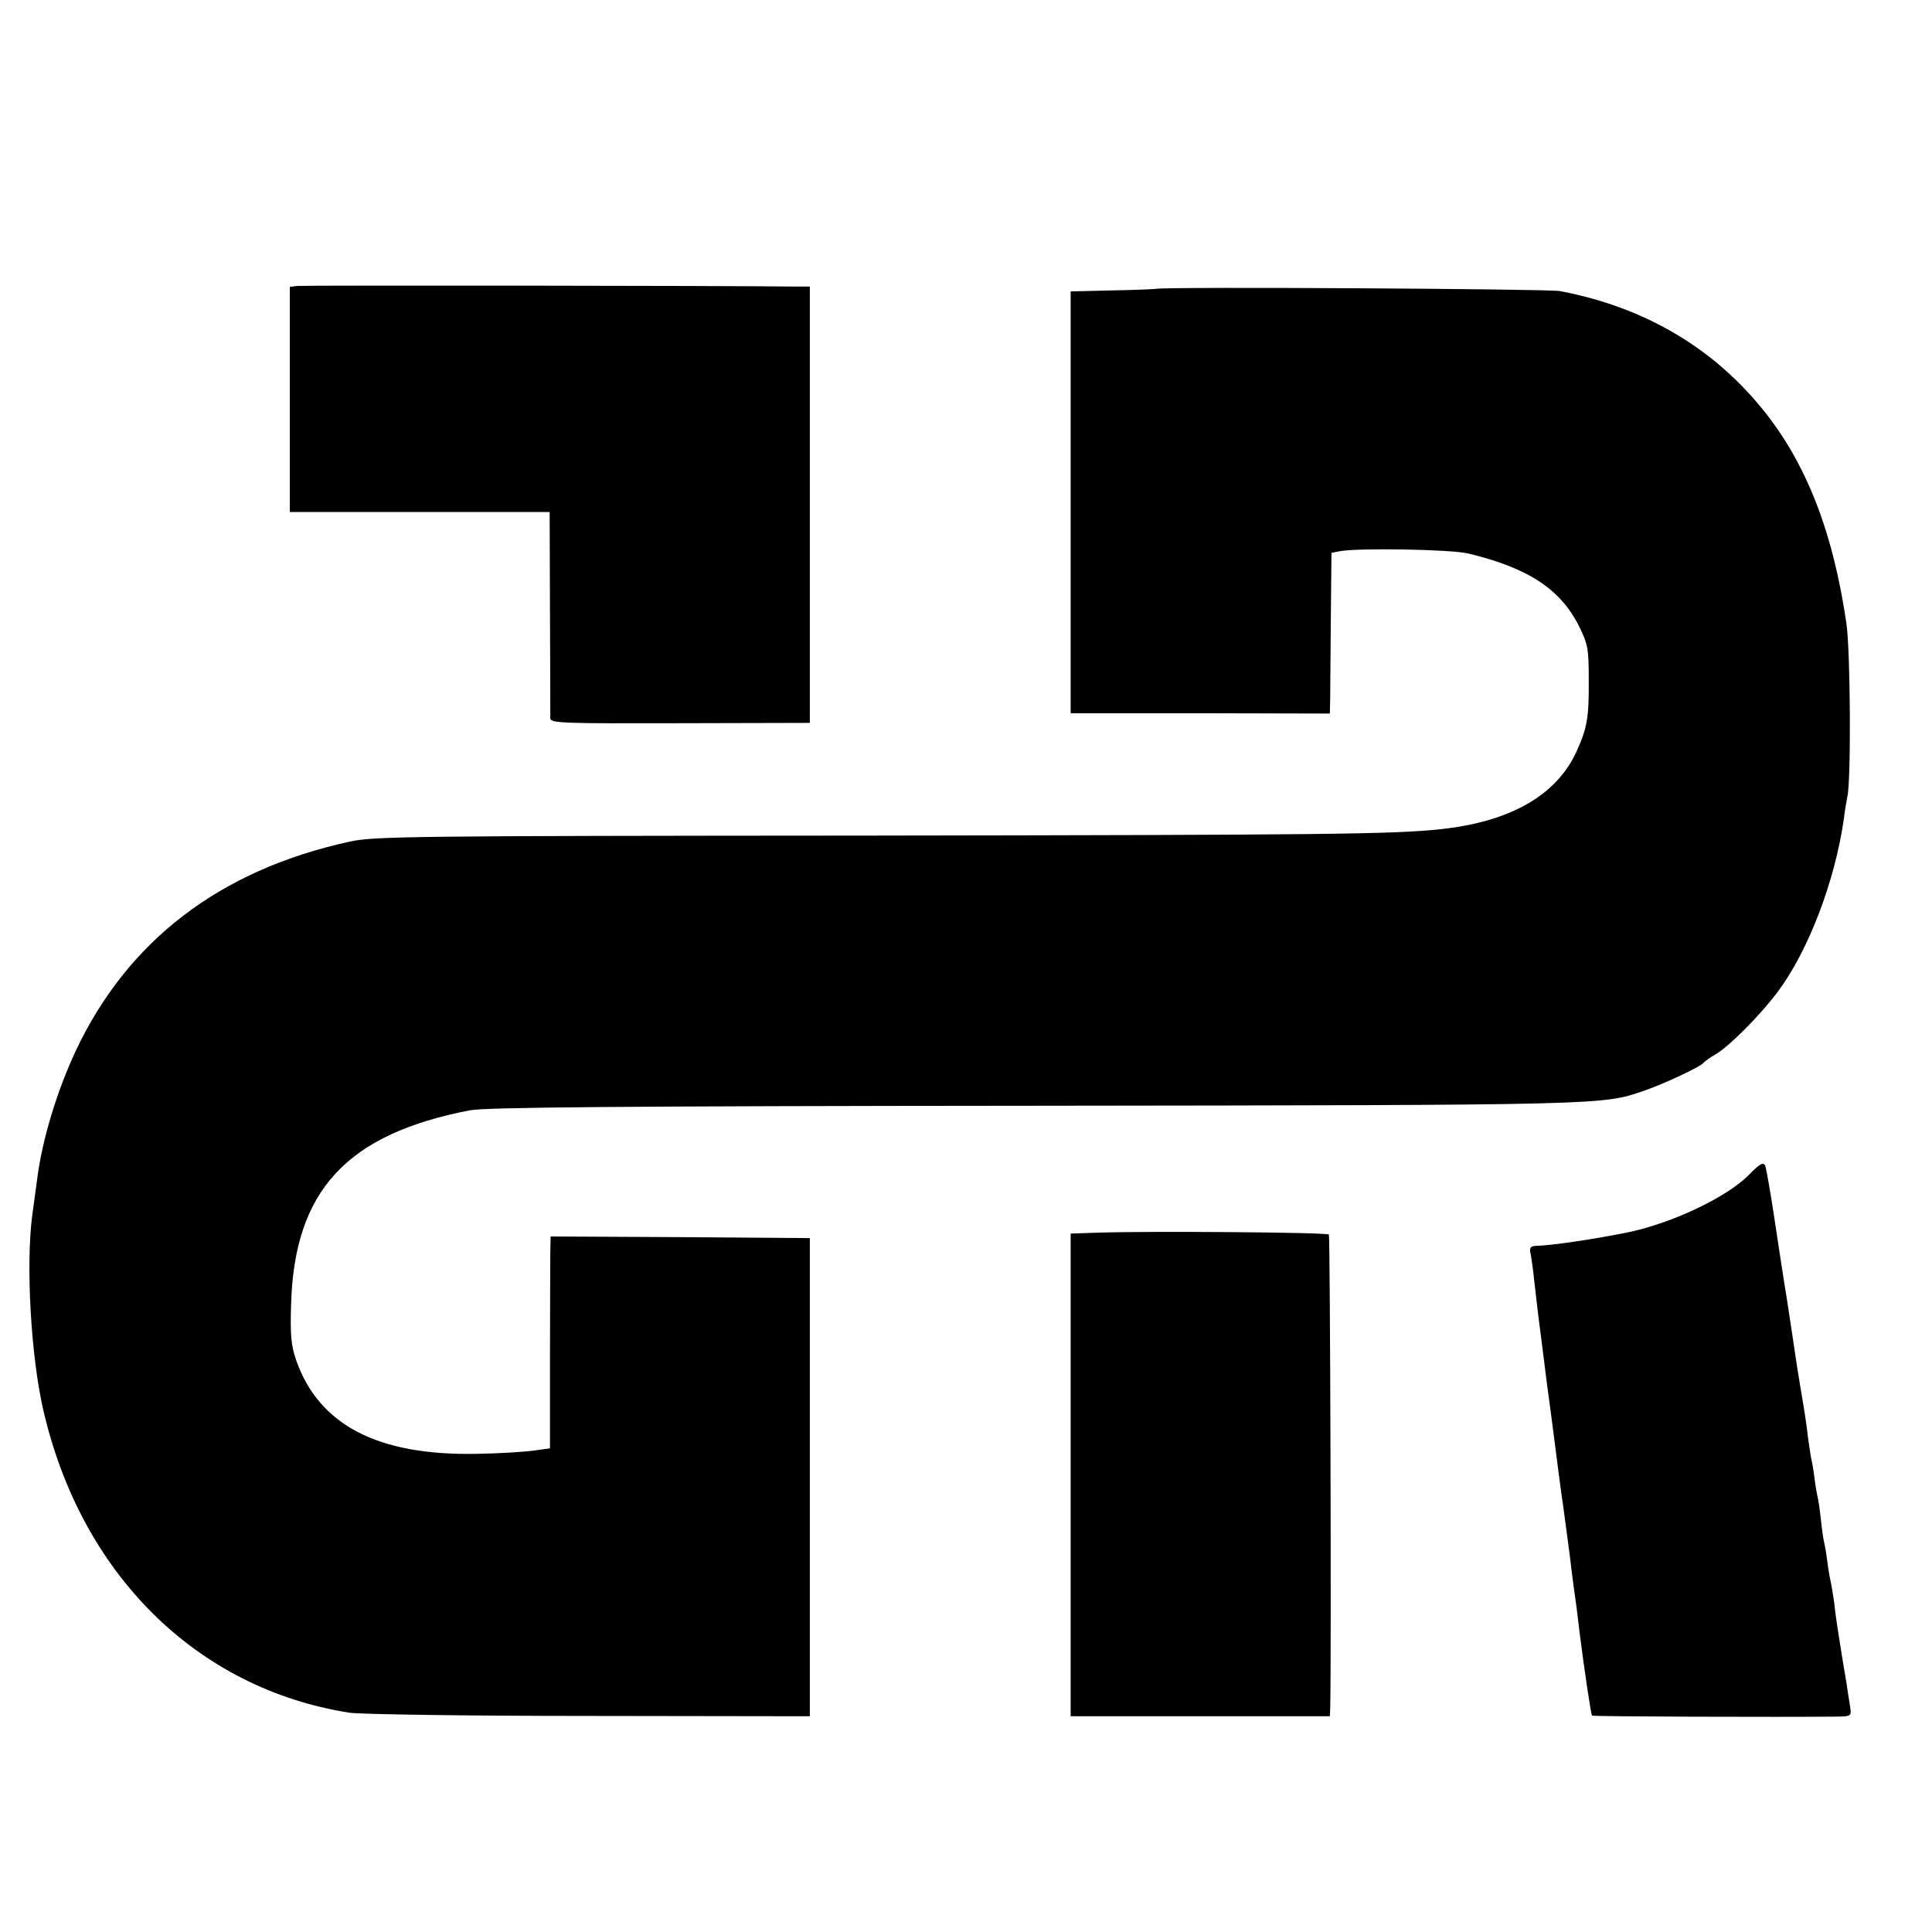
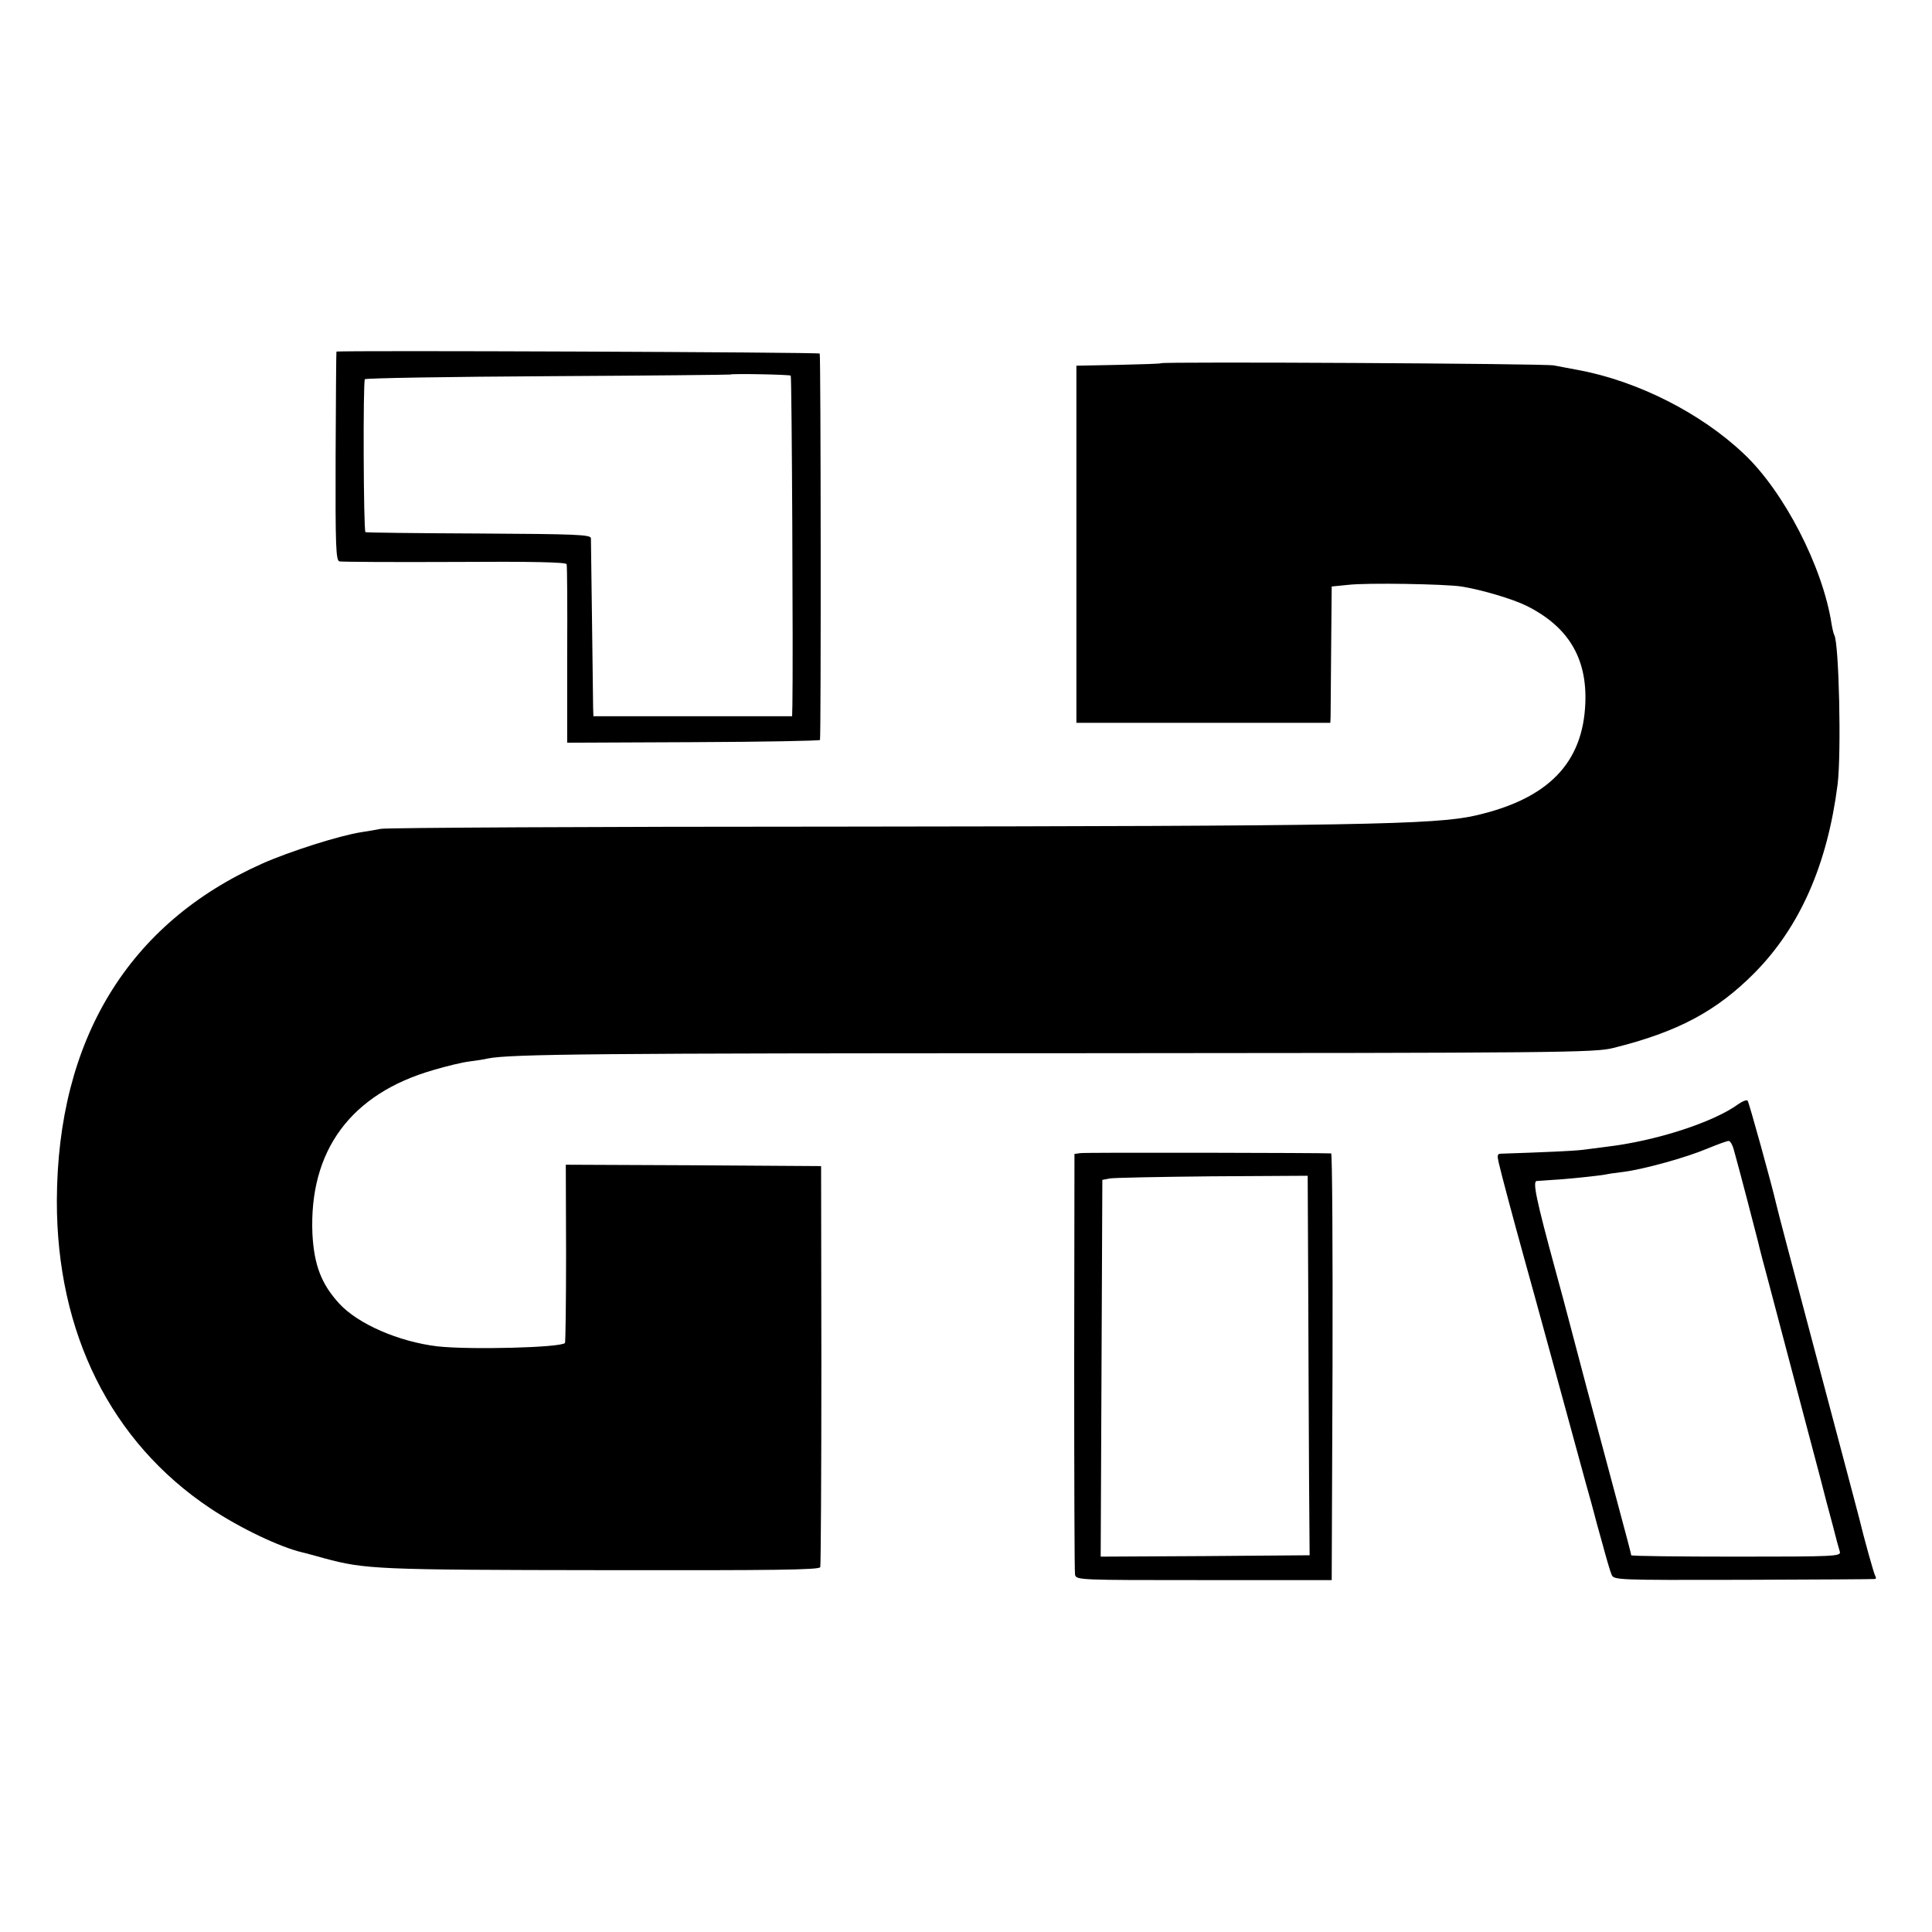
- <svg xmlns="http://www.w3.org/2000/svg" version="1.0" width="600pt" height="600pt" viewBox="0 0 600 600" preserveAspectRatio="xMidYMid meet">
-   <g transform="translate(0,600) scale(0.1,-0.1)" fill="#000000" stroke="none">
-     <path d="M923 5112 l-23 -3 0 -350 0 -349 404 0 403 0 1 -312 c1 -172 1 -320 1 -329 1 -15 39 -16 403 -15 l403 1 0 678 0 677 -40 0 c-240 3 -1536 4 -1552 2z" />
-     <path d="M3590 5103 c-8 -1 -71 -4 -140 -5 l-125 -3 0 -655 0 -655 403 0 402 -1 1 46 c0 25 1 137 2 249 l2 204 25 5 c56 11 347 6 400 -7 187 -45 287 -111 345 -228 26 -53 29 -68 29 -163 1 -119 -5 -152 -39 -226 -62 -134 -205 -216 -420 -239 -146 -16 -365 -18 -1775 -20 -1425 -1 -1541 -2 -1615 -19 -403 -88 -689 -308 -850 -650 -58 -124 -105 -278 -120 -401 -4 -27 -10 -77 -15 -110 -20 -155 -4 -435 34 -602 117 -511 476 -867 951 -942 33 -5 367 -10 745 -10 l685 -1 0 742 0 743 -403 3 -402 2 -1 -52 c0 -29 -1 -177 -1 -329 l0 -277 -51 -7 c-29 -4 -108 -9 -177 -10 -308 -6 -491 90 -561 293 -15 44 -18 77 -15 171 10 353 172 529 556 603 50 9 449 13 1758 14 1769 2 1758 2 1886 46 62 21 177 75 186 87 3 4 21 17 40 28 44 27 137 121 191 193 95 127 177 342 205 535 3 28 9 59 11 70 12 49 10 454 -3 540 -49 333 -153 565 -333 745 -147 147 -335 244 -556 286 -37 7 -1221 14 -1255 7z" />
-     <path d="M5430 2350 c-68 -68 -234 -147 -369 -176 -107 -22 -242 -42 -289 -43 -20 -1 -23 -5 -18 -28 3 -16 8 -53 11 -83 8 -71 12 -107 25 -205 13 -104 19 -151 26 -200 16 -124 35 -273 39 -295 2 -14 11 -81 20 -150 8 -69 18 -141 21 -161 2 -20 7 -54 9 -75 15 -119 36 -258 39 -262 4 -3 582 -5 769 -3 35 1 37 3 33 29 -2 15 -8 47 -11 72 -4 25 -9 54 -11 65 -3 17 -9 56 -19 120 -2 11 -6 43 -9 70 -4 28 -9 57 -11 65 -2 8 -7 35 -10 60 -3 25 -8 52 -10 60 -2 8 -7 40 -10 70 -3 30 -8 62 -10 70 -2 8 -7 35 -10 60 -3 25 -8 52 -10 60 -2 8 -6 38 -10 65 -6 51 -9 70 -25 165 -5 30 -12 73 -15 95 -3 22 -14 94 -24 160 -11 66 -29 185 -41 265 -12 80 -25 152 -28 160 -6 12 -17 6 -52 -30z" />
-     <path d="M3415 2172 l-90 -3 0 -749 0 -750 402 0 403 0 1 23 c4 129 0 1469 -4 1473 -6 7 -557 11 -712 6z" />
+ <svg xmlns="http://www.w3.org/2000/svg" version="1.0" width="700pt" height="700pt" viewBox="0 0 700 700" preserveAspectRatio="xMidYMid meet">
+   <g transform="translate(0,700) scale(0.1,-0.1)" fill="#000000" stroke="none">
+     <path d="M1219 5726 c-1 -1 -2 -171 -3 -379 -1 -328 1 -378 14 -381 8 -2 196 -3 417 -2 281 2 403 -1 406 -8 2 -6 3 -154 2 -329 l0 -318 457 2 c252 1 459 5 459 8 4 21 3 1394 -1 1400 -4 5 -1742 12 -1751 7z m1646 -87 c4 -4 9 -1039 6 -1194 l-1 -40 -360 0 -360 0 -1 30 c0 16 -2 158 -4 315 -2 157 -4 292 -4 300 -1 13 -54 15 -407 17 -223 1 -407 3 -410 5 -7 7 -9 547 -2 554 4 4 303 9 665 11 361 2 658 5 659 6 5 4 214 0 219 -4z" />
+     <path d="M4207 5684 c-1 -2 -71 -4 -155 -6 l-152 -3 0 -647 0 -647 460 0 460 0 1 22 c0 12 1 123 2 247 l2 225 60 6 c68 8 350 3 410 -6 74 -12 186 -45 238 -71 149 -75 217 -188 211 -350 -8 -219 -135 -349 -399 -409 -146 -33 -433 -38 -2295 -40 -899 0 -1651 -4 -1670 -8 -19 -4 -51 -9 -70 -12 -79 -12 -261 -70 -360 -114 -485 -216 -742 -638 -744 -1221 -1 -479 196 -875 556 -1115 108 -72 253 -141 335 -160 10 -2 45 -12 78 -21 149 -40 193 -42 1006 -43 628 -1 788 1 791 11 2 7 4 337 4 733 l-1 720 -462 3 -463 2 1 -321 c0 -177 -2 -323 -4 -325 -17 -17 -348 -25 -463 -12 -140 17 -287 81 -355 155 -65 71 -91 140 -97 252 -13 302 139 508 438 594 47 14 105 28 130 31 25 3 56 8 68 11 83 16 394 19 2102 19 1780 1 1910 2 1975 19 234 58 374 133 512 272 165 167 264 393 301 683 14 114 5 513 -12 541 -2 3 -7 22 -10 41 -32 207 -173 480 -318 616 -155 147 -384 263 -598 303 -30 6 -71 13 -90 17 -32 7 -1416 14 -1423 8z" />
+     <path d="M6299 3000 c-90 -66 -299 -134 -479 -155 -25 -3 -63 -8 -85 -11 -32 -4 -141 -9 -296 -14 -14 0 -15 -6 -9 -32 10 -44 54 -208 90 -338 28 -99 172 -627 226 -825 14 -49 27 -97 29 -105 2 -8 15 -58 30 -110 14 -52 29 -104 34 -115 8 -20 17 -20 477 -19 258 1 473 2 477 3 5 0 5 6 1 12 -5 9 -40 134 -58 209 -5 18 -52 199 -155 585 -90 339 -142 536 -146 555 -15 66 -98 366 -103 372 -4 4 -19 -2 -33 -12z m-17 -166 c19 -67 80 -302 88 -334 4 -19 22 -87 39 -150 30 -113 89 -336 136 -515 13 -49 35 -133 49 -185 13 -52 34 -131 46 -175 11 -44 23 -88 26 -97 5 -17 -17 -18 -375 -18 -210 0 -381 2 -381 5 0 5 -11 47 -61 233 -11 42 -32 120 -46 172 -14 52 -39 145 -55 205 -25 95 -47 178 -62 235 -4 16 -44 166 -51 190 -69 254 -83 320 -67 321 10 1 35 2 57 4 44 2 171 15 195 20 8 2 36 6 62 9 76 10 227 52 303 84 39 16 74 29 79 28 6 -1 14 -16 18 -32z" />
+     <path d="M3914 2822 l-21 -3 -1 -752 c0 -414 1 -761 3 -772 4 -20 12 -20 467 -20 l463 0 3 773 c1 424 -1 772 -5 773 -24 2 -891 4 -909 1z m826 -499 c1 -230 2 -539 3 -688 l2 -270 -378 -3 -379 -2 3 682 3 683 25 5 c14 3 182 6 372 8 l347 2 2 -417z" />
  </g>
</svg>
